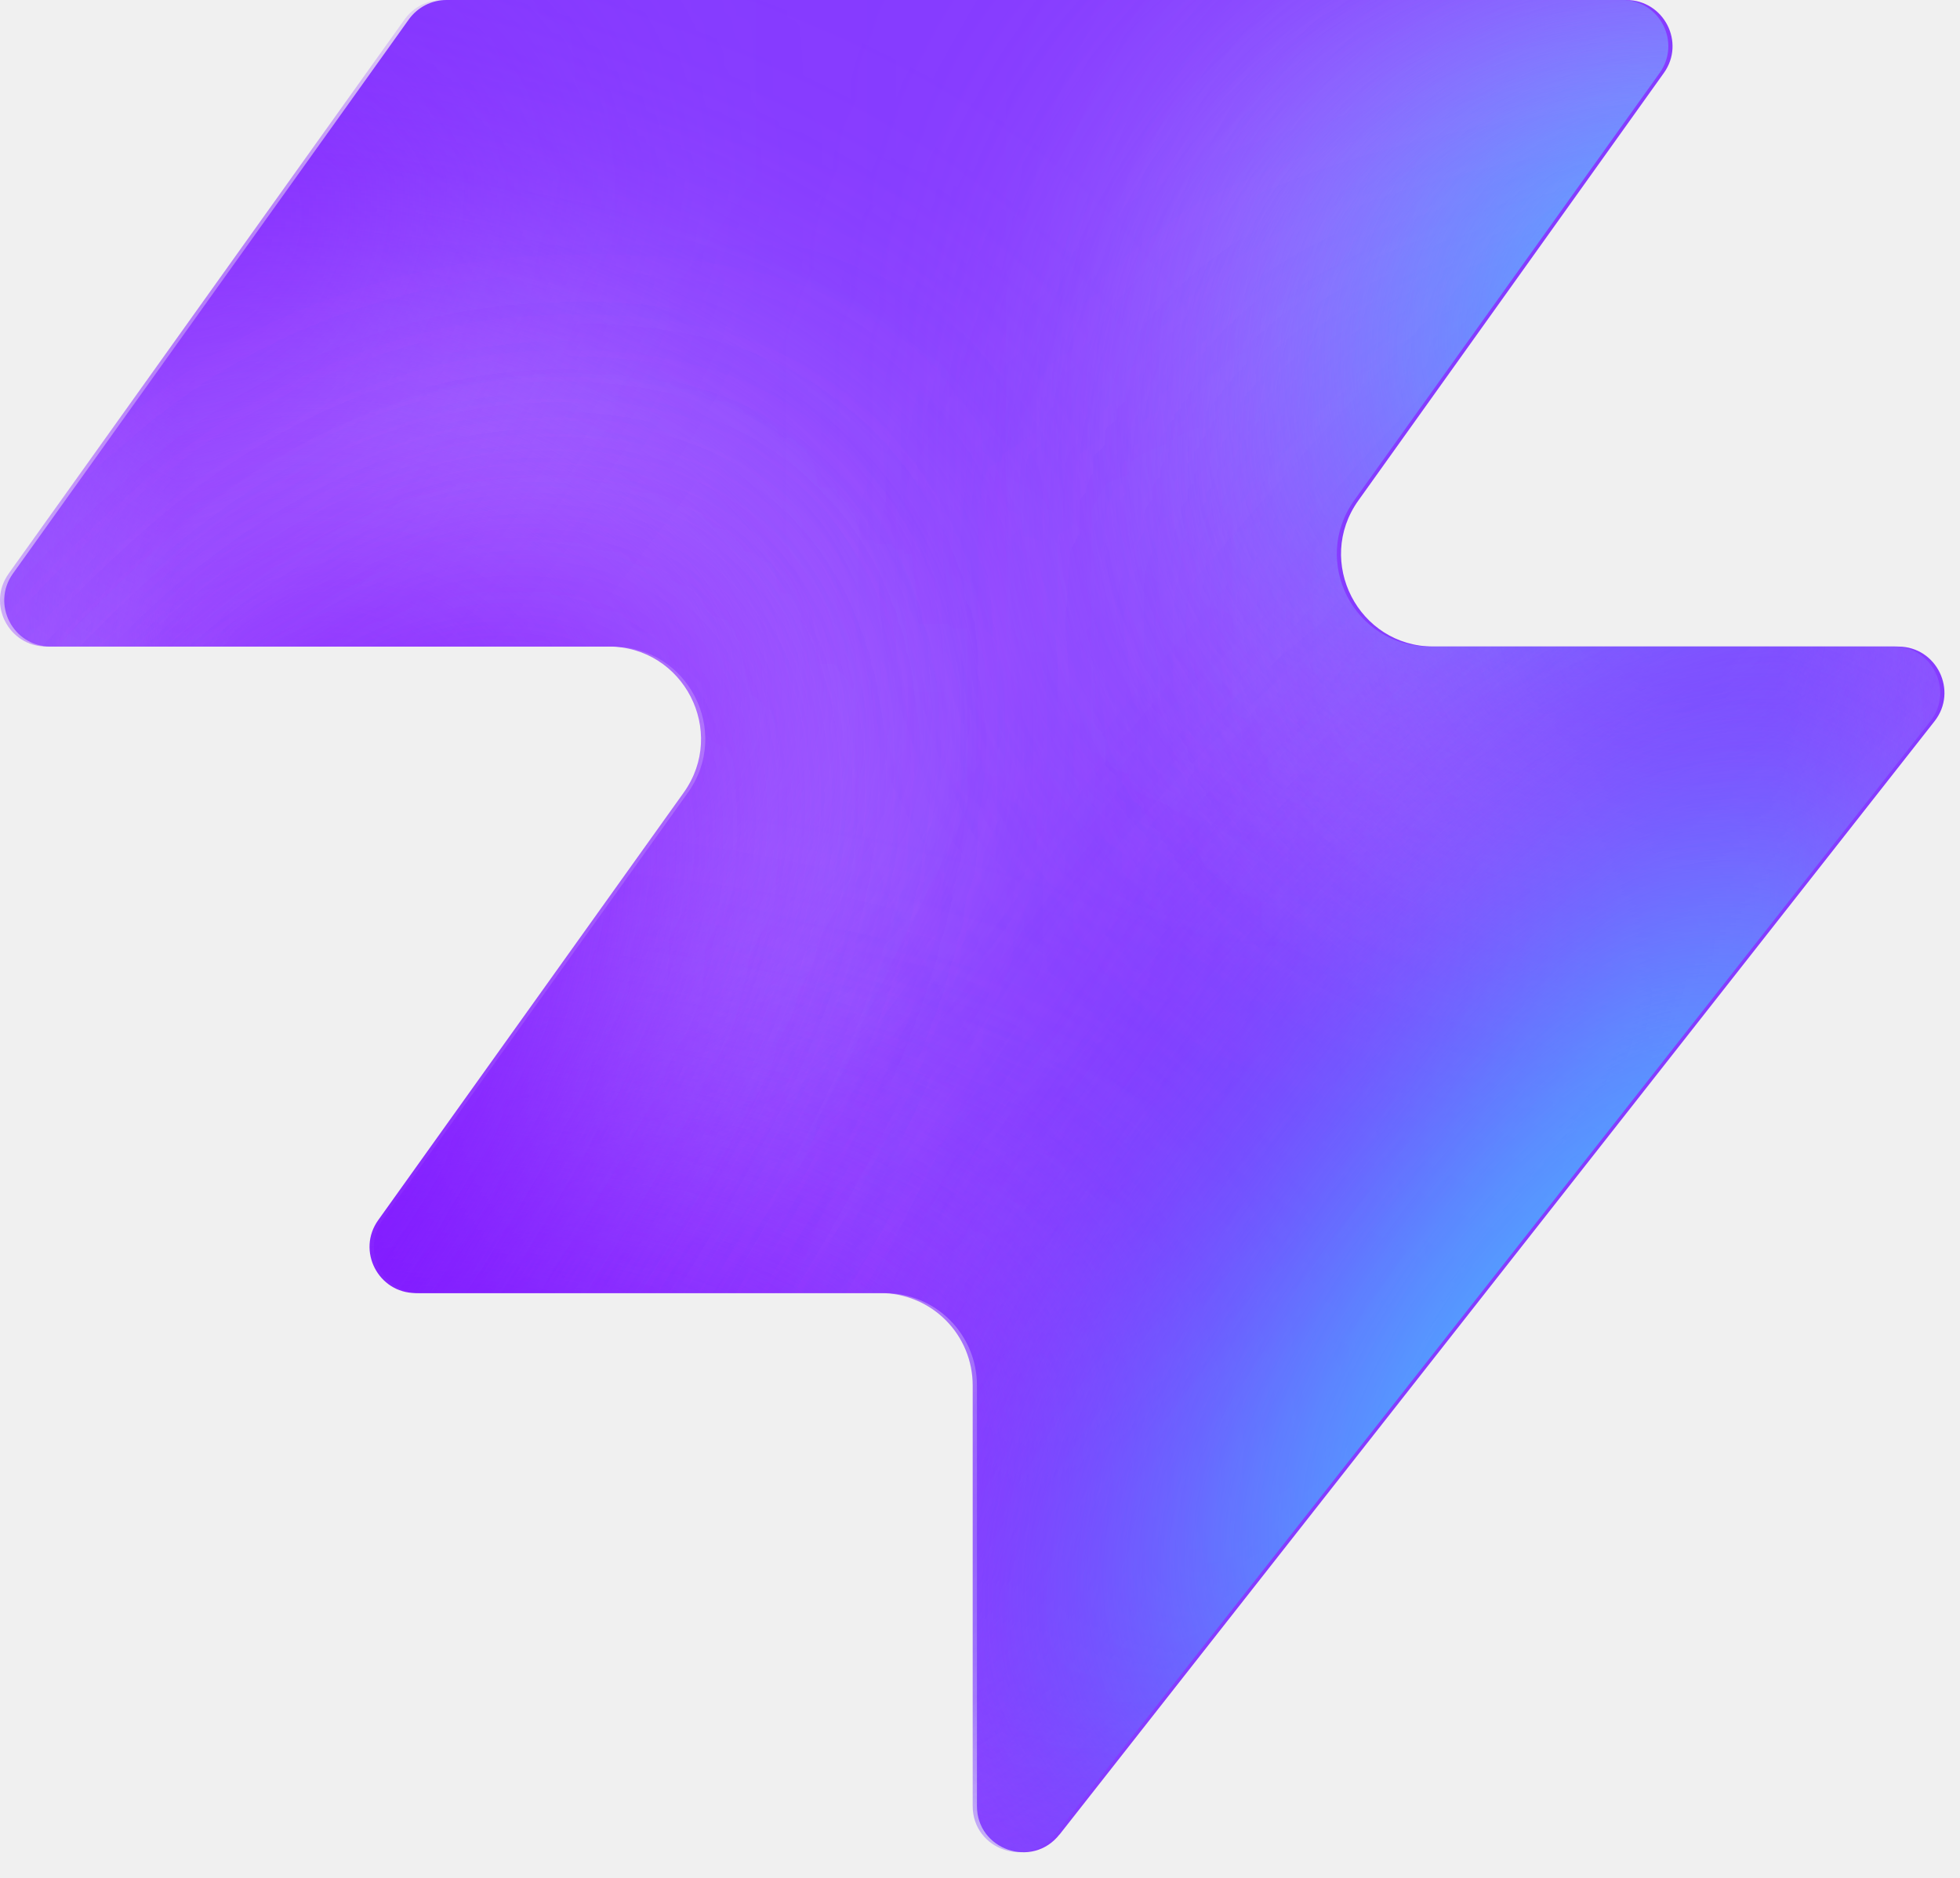
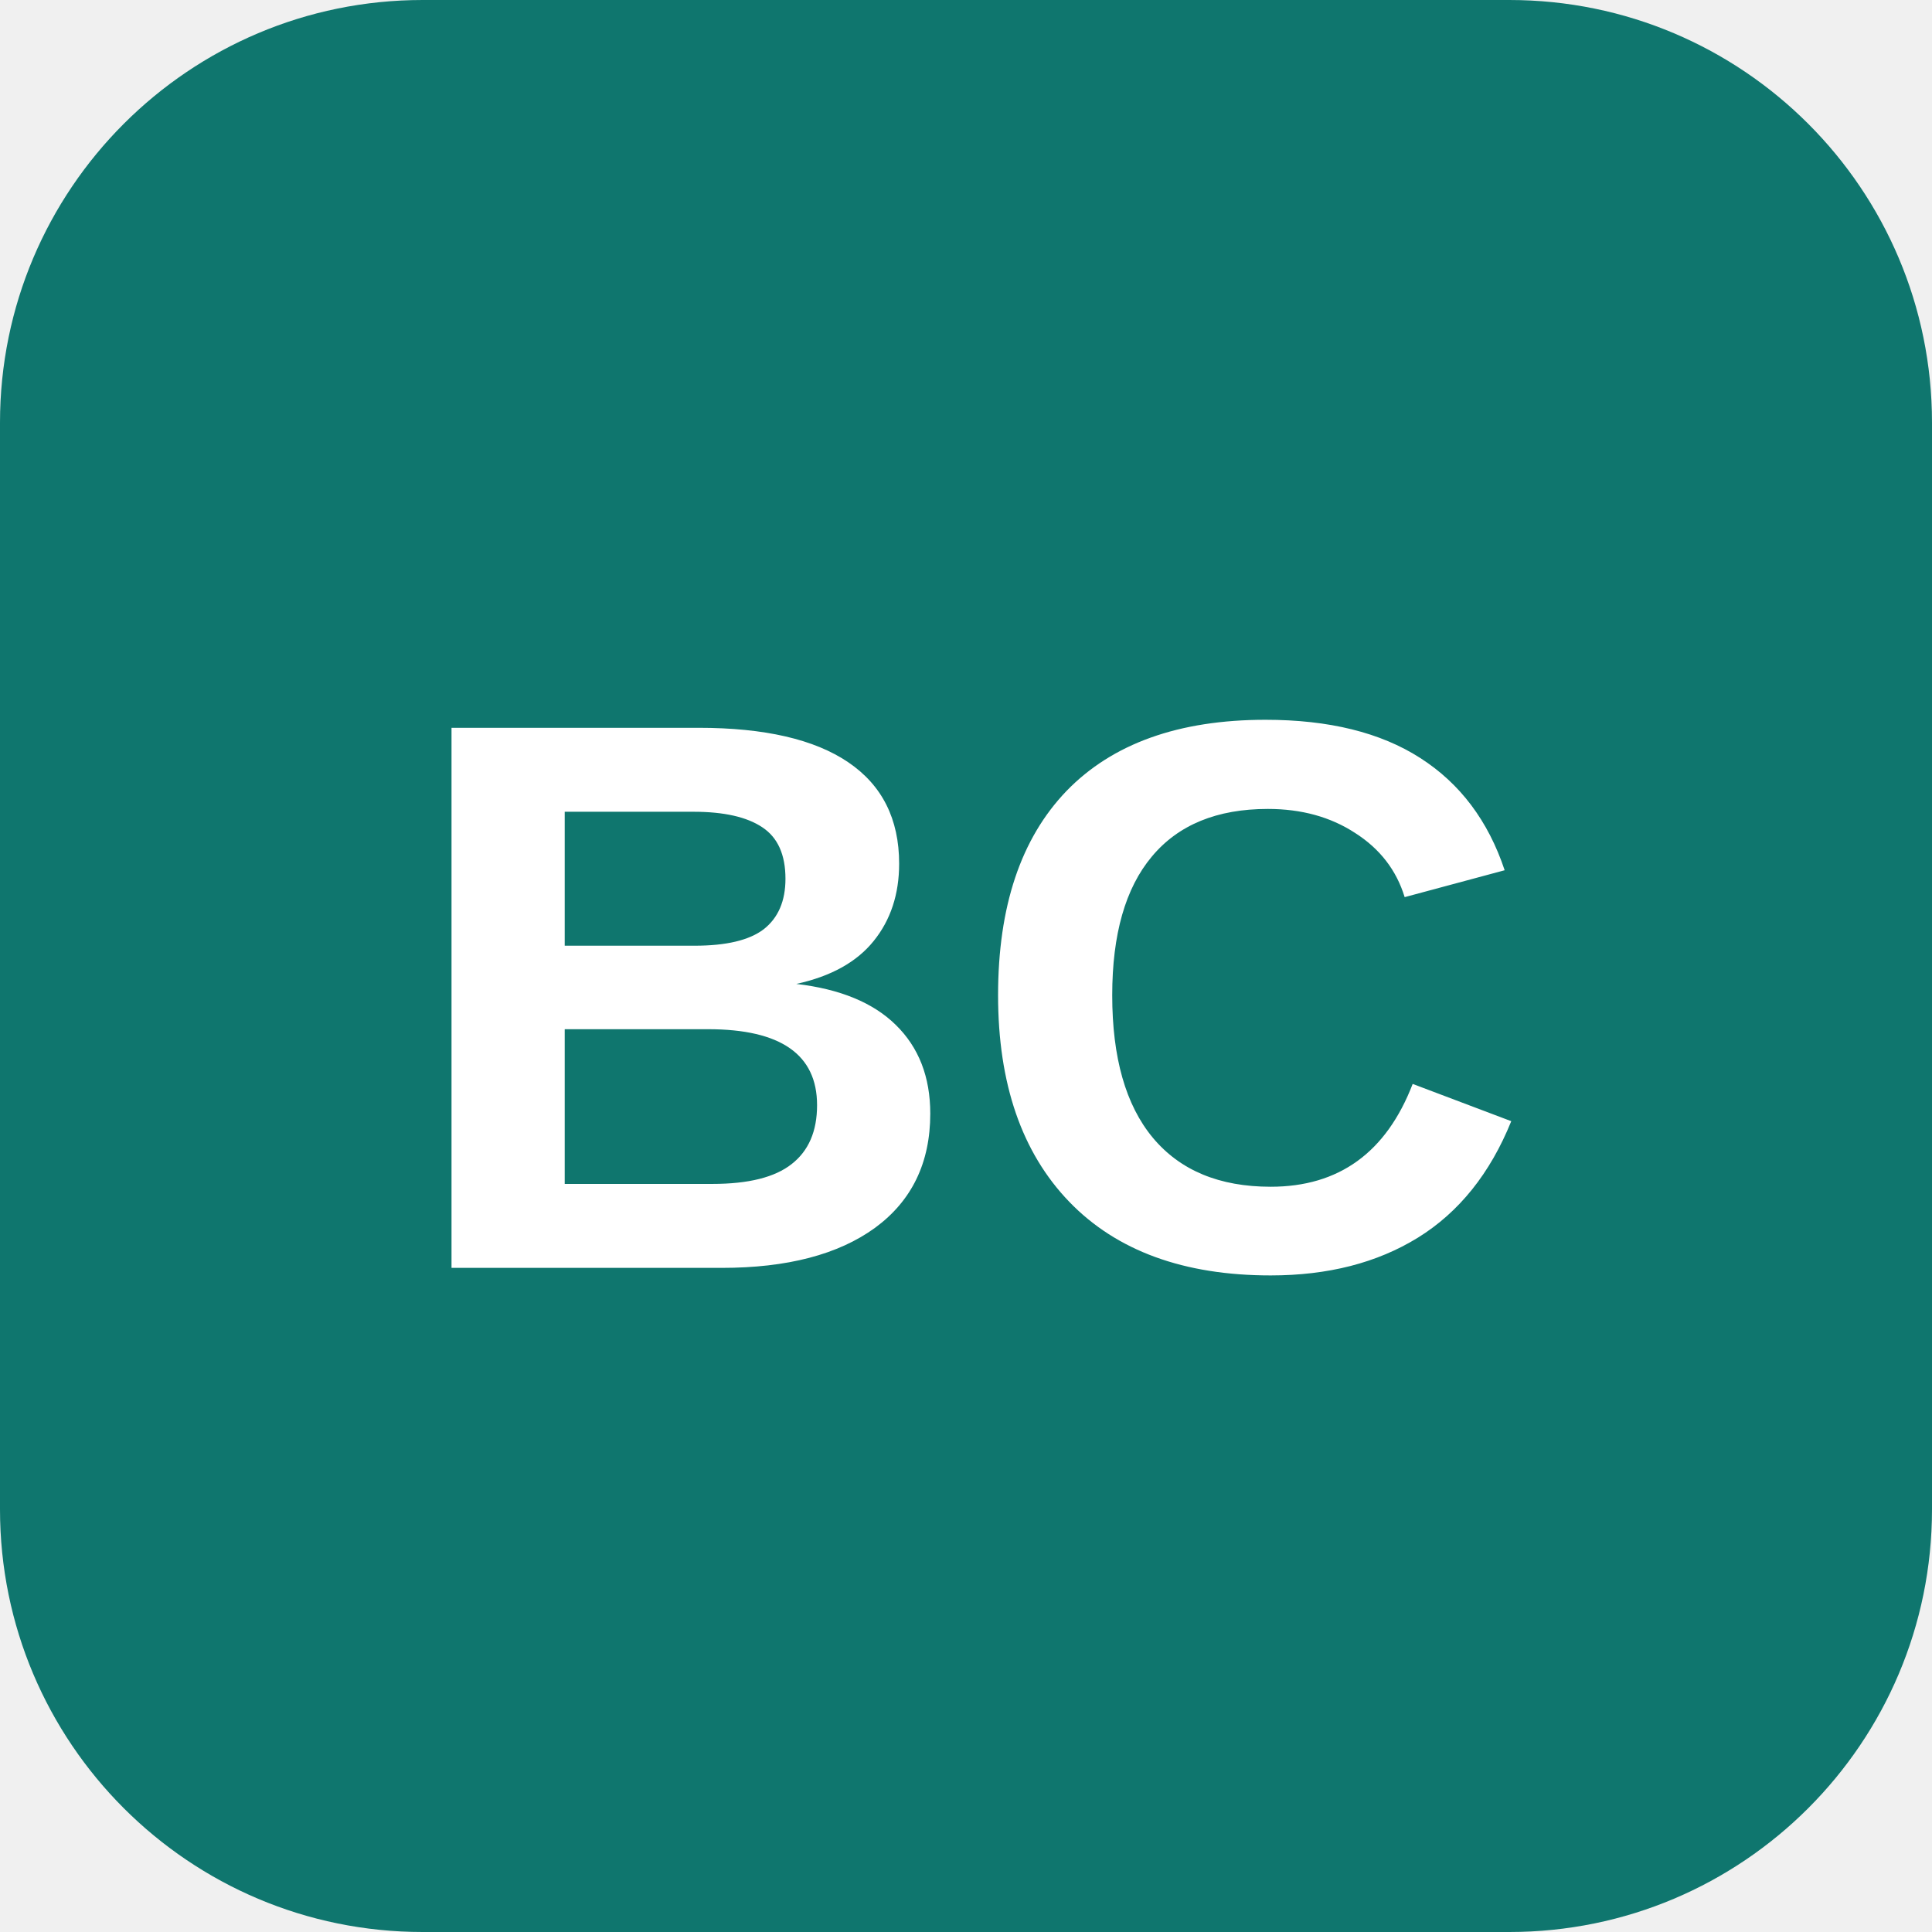
- <svg xmlns="http://www.w3.org/2000/svg" width="48" height="46" fill="none" viewBox="0 0 48 46">
-   <path fill="#863bff" d="M25.946 44.938c-.664.845-2.021.375-2.021-.698V33.937a2.26 2.26 0 0 0-2.262-2.262H10.287c-.92 0-1.456-1.04-.92-1.788l7.48-10.471c1.07-1.497 0-3.578-1.842-3.578H1.237c-.92 0-1.456-1.04-.92-1.788L10.013.474c.214-.297.556-.474.92-.474h28.894c.92 0 1.456 1.04.92 1.788l-7.48 10.471c-1.07 1.498 0 3.579 1.842 3.579h11.377c.943 0 1.473 1.088.89 1.83L25.947 44.94z" style="fill:#863bff;fill:color(display-p3 .525 .23 1);fill-opacity:1" />
-   <mask id="a" width="48" height="46" x="0" y="0" maskUnits="userSpaceOnUse" style="mask-type:alpha">
-     <path fill="#000" d="M25.842 44.938c-.664.844-2.021.375-2.021-.698V33.937a2.26 2.26 0 0 0-2.262-2.262H10.183c-.92 0-1.456-1.04-.92-1.788l7.48-10.471c1.07-1.498 0-3.579-1.842-3.579H1.133c-.92 0-1.456-1.04-.92-1.787L9.91.473c.214-.297.556-.474.92-.474h28.894c.92 0 1.456 1.04.92 1.788l-7.48 10.471c-1.07 1.498 0 3.578 1.842 3.578h11.377c.943 0 1.473 1.088.89 1.832L25.843 44.94z" style="fill:#000;fill-opacity:1" />
-   </mask>
-   <g mask="url(#a)">
-     <g filter="url(#b)">
-       <ellipse cx="5.508" cy="14.704" fill="#ede6ff" rx="5.508" ry="14.704" style="fill:#ede6ff;fill:color(display-p3 .927 .903 1);fill-opacity:1" transform="matrix(.00324 1 1 -.00324 -4.47 31.516)" />
-     </g>
-     <g filter="url(#c)">
-       <ellipse cx="10.399" cy="29.851" fill="#ede6ff" rx="10.399" ry="29.851" style="fill:#ede6ff;fill:color(display-p3 .927 .903 1);fill-opacity:1" transform="matrix(.00324 1 1 -.00324 -39.328 7.883)" />
-     </g>
-     <g filter="url(#d)">
-       <ellipse cx="5.508" cy="30.487" fill="#7e14ff" rx="5.508" ry="30.487" style="fill:#7e14ff;fill:color(display-p3 .492 .077 1);fill-opacity:1" transform="rotate(89.814 -25.913 -14.639)scale(1 -1)" />
-     </g>
-     <g filter="url(#e)">
-       <ellipse cx="5.508" cy="30.599" fill="#7e14ff" rx="5.508" ry="30.599" style="fill:#7e14ff;fill:color(display-p3 .492 .077 1);fill-opacity:1" transform="rotate(89.814 -32.644 -3.334)scale(1 -1)" />
-     </g>
-     <g filter="url(#f)">
-       <ellipse cx="5.508" cy="30.599" fill="#7e14ff" rx="5.508" ry="30.599" style="fill:#7e14ff;fill:color(display-p3 .492 .077 1);fill-opacity:1" transform="matrix(.00324 1 1 -.00324 -34.34 30.47)" />
-     </g>
-     <g filter="url(#g)">
-       <ellipse cx="14.072" cy="22.078" fill="#ede6ff" rx="14.072" ry="22.078" style="fill:#ede6ff;fill:color(display-p3 .927 .903 1);fill-opacity:1" transform="rotate(93.35 24.506 48.493)scale(-1 1)" />
-     </g>
-     <g filter="url(#h)">
-       <ellipse cx="3.47" cy="21.501" fill="#7e14ff" rx="3.47" ry="21.501" style="fill:#7e14ff;fill:color(display-p3 .492 .077 1);fill-opacity:1" transform="rotate(89.009 28.708 47.59)scale(-1 1)" />
-     </g>
-     <g filter="url(#i)">
-       <ellipse cx="3.47" cy="21.501" fill="#7e14ff" rx="3.47" ry="21.501" style="fill:#7e14ff;fill:color(display-p3 .492 .077 1);fill-opacity:1" transform="rotate(89.009 28.708 47.59)scale(-1 1)" />
-     </g>
-     <g filter="url(#j)">
-       <ellipse cx=".387" cy="8.972" fill="#7e14ff" rx="4.407" ry="29.108" style="fill:#7e14ff;fill:color(display-p3 .492 .077 1);fill-opacity:1" transform="rotate(39.51 .387 8.972)" />
-     </g>
-     <g filter="url(#k)">
-       <ellipse cx="47.523" cy="-6.092" fill="#7e14ff" rx="4.407" ry="29.108" style="fill:#7e14ff;fill:color(display-p3 .492 .077 1);fill-opacity:1" transform="rotate(37.892 47.523 -6.092)" />
-     </g>
-     <g filter="url(#l)">
-       <ellipse cx="41.412" cy="6.333" fill="#47bfff" rx="5.971" ry="9.665" style="fill:#47bfff;fill:color(display-p3 .28 .748 1);fill-opacity:1" transform="rotate(37.892 41.412 6.333)" />
-     </g>
-     <g filter="url(#m)">
-       <ellipse cx="-1.879" cy="38.332" fill="#7e14ff" rx="4.407" ry="29.108" style="fill:#7e14ff;fill:color(display-p3 .492 .077 1);fill-opacity:1" transform="rotate(37.892 -1.88 38.332)" />
-     </g>
-     <g filter="url(#n)">
-       <ellipse cx="-1.879" cy="38.332" fill="#7e14ff" rx="4.407" ry="29.108" style="fill:#7e14ff;fill:color(display-p3 .492 .077 1);fill-opacity:1" transform="rotate(37.892 -1.88 38.332)" />
-     </g>
-     <g filter="url(#o)">
-       <ellipse cx="35.651" cy="29.907" fill="#7e14ff" rx="4.407" ry="29.108" style="fill:#7e14ff;fill:color(display-p3 .492 .077 1);fill-opacity:1" transform="rotate(37.892 35.651 29.907)" />
-     </g>
-     <g filter="url(#p)">
-       <ellipse cx="38.418" cy="32.4" fill="#47bfff" rx="5.971" ry="15.297" style="fill:#47bfff;fill:color(display-p3 .28 .748 1);fill-opacity:1" transform="rotate(37.892 38.418 32.4)" />
-     </g>
-   </g>
-   <defs>
-     <filter id="b" width="60.045" height="41.654" x="-19.77" y="16.149" color-interpolation-filters="sRGB" filterUnits="userSpaceOnUse">
-       <feFlood flood-opacity="0" result="BackgroundImageFix" />
-       <feBlend in="SourceGraphic" in2="BackgroundImageFix" result="shape" />
-       <feGaussianBlur result="effect1_foregroundBlur_2002_17158" stdDeviation="7.659" />
-     </filter>
-     <filter id="c" width="90.34" height="51.437" x="-54.613" y="-7.533" color-interpolation-filters="sRGB" filterUnits="userSpaceOnUse">
-       <feFlood flood-opacity="0" result="BackgroundImageFix" />
-       <feBlend in="SourceGraphic" in2="BackgroundImageFix" result="shape" />
-       <feGaussianBlur result="effect1_foregroundBlur_2002_17158" stdDeviation="7.659" />
-     </filter>
-     <filter id="d" width="79.355" height="29.4" x="-49.64" y="2.03" color-interpolation-filters="sRGB" filterUnits="userSpaceOnUse">
-       <feFlood flood-opacity="0" result="BackgroundImageFix" />
-       <feBlend in="SourceGraphic" in2="BackgroundImageFix" result="shape" />
-       <feGaussianBlur result="effect1_foregroundBlur_2002_17158" stdDeviation="4.596" />
-     </filter>
-     <filter id="e" width="79.579" height="29.4" x="-45.045" y="20.029" color-interpolation-filters="sRGB" filterUnits="userSpaceOnUse">
-       <feFlood flood-opacity="0" result="BackgroundImageFix" />
-       <feBlend in="SourceGraphic" in2="BackgroundImageFix" result="shape" />
-       <feGaussianBlur result="effect1_foregroundBlur_2002_17158" stdDeviation="4.596" />
-     </filter>
-     <filter id="f" width="79.579" height="29.4" x="-43.513" y="21.178" color-interpolation-filters="sRGB" filterUnits="userSpaceOnUse">
-       <feFlood flood-opacity="0" result="BackgroundImageFix" />
-       <feBlend in="SourceGraphic" in2="BackgroundImageFix" result="shape" />
-       <feGaussianBlur result="effect1_foregroundBlur_2002_17158" stdDeviation="4.596" />
-     </filter>
-     <filter id="g" width="74.749" height="58.852" x="15.756" y="-17.901" color-interpolation-filters="sRGB" filterUnits="userSpaceOnUse">
-       <feFlood flood-opacity="0" result="BackgroundImageFix" />
-       <feBlend in="SourceGraphic" in2="BackgroundImageFix" result="shape" />
-       <feGaussianBlur result="effect1_foregroundBlur_2002_17158" stdDeviation="7.659" />
-     </filter>
-     <filter id="h" width="61.377" height="25.362" x="23.548" y="2.284" color-interpolation-filters="sRGB" filterUnits="userSpaceOnUse">
-       <feFlood flood-opacity="0" result="BackgroundImageFix" />
-       <feBlend in="SourceGraphic" in2="BackgroundImageFix" result="shape" />
-       <feGaussianBlur result="effect1_foregroundBlur_2002_17158" stdDeviation="4.596" />
-     </filter>
-     <filter id="i" width="61.377" height="25.362" x="23.548" y="2.284" color-interpolation-filters="sRGB" filterUnits="userSpaceOnUse">
-       <feFlood flood-opacity="0" result="BackgroundImageFix" />
-       <feBlend in="SourceGraphic" in2="BackgroundImageFix" result="shape" />
-       <feGaussianBlur result="effect1_foregroundBlur_2002_17158" stdDeviation="4.596" />
-     </filter>
-     <filter id="j" width="56.045" height="63.649" x="-27.636" y="-22.853" color-interpolation-filters="sRGB" filterUnits="userSpaceOnUse">
-       <feFlood flood-opacity="0" result="BackgroundImageFix" />
-       <feBlend in="SourceGraphic" in2="BackgroundImageFix" result="shape" />
-       <feGaussianBlur result="effect1_foregroundBlur_2002_17158" stdDeviation="4.596" />
-     </filter>
-     <filter id="k" width="54.814" height="64.646" x="20.116" y="-38.415" color-interpolation-filters="sRGB" filterUnits="userSpaceOnUse">
-       <feFlood flood-opacity="0" result="BackgroundImageFix" />
-       <feBlend in="SourceGraphic" in2="BackgroundImageFix" result="shape" />
-       <feGaussianBlur result="effect1_foregroundBlur_2002_17158" stdDeviation="4.596" />
-     </filter>
-     <filter id="l" width="33.541" height="35.313" x="24.641" y="-11.323" color-interpolation-filters="sRGB" filterUnits="userSpaceOnUse">
-       <feFlood flood-opacity="0" result="BackgroundImageFix" />
-       <feBlend in="SourceGraphic" in2="BackgroundImageFix" result="shape" />
-       <feGaussianBlur result="effect1_foregroundBlur_2002_17158" stdDeviation="4.596" />
-     </filter>
-     <filter id="m" width="54.814" height="64.646" x="-29.286" y="6.009" color-interpolation-filters="sRGB" filterUnits="userSpaceOnUse">
-       <feFlood flood-opacity="0" result="BackgroundImageFix" />
-       <feBlend in="SourceGraphic" in2="BackgroundImageFix" result="shape" />
-       <feGaussianBlur result="effect1_foregroundBlur_2002_17158" stdDeviation="4.596" />
-     </filter>
-     <filter id="n" width="54.814" height="64.646" x="-29.286" y="6.009" color-interpolation-filters="sRGB" filterUnits="userSpaceOnUse">
-       <feFlood flood-opacity="0" result="BackgroundImageFix" />
-       <feBlend in="SourceGraphic" in2="BackgroundImageFix" result="shape" />
-       <feGaussianBlur result="effect1_foregroundBlur_2002_17158" stdDeviation="4.596" />
-     </filter>
-     <filter id="o" width="54.814" height="64.646" x="8.244" y="-2.416" color-interpolation-filters="sRGB" filterUnits="userSpaceOnUse">
-       <feFlood flood-opacity="0" result="BackgroundImageFix" />
-       <feBlend in="SourceGraphic" in2="BackgroundImageFix" result="shape" />
-       <feGaussianBlur result="effect1_foregroundBlur_2002_17158" stdDeviation="4.596" />
-     </filter>
-     <filter id="p" width="39.409" height="43.623" x="18.713" y="10.588" color-interpolation-filters="sRGB" filterUnits="userSpaceOnUse">
-       <feFlood flood-opacity="0" result="BackgroundImageFix" />
-       <feBlend in="SourceGraphic" in2="BackgroundImageFix" result="shape" />
-       <feGaussianBlur result="effect1_foregroundBlur_2002_17158" stdDeviation="4.596" />
-     </filter>
-   </defs>
+ <svg xmlns="http://www.w3.org/2000/svg" viewBox="0 0 64 64">
+   <rect width="64" height="64" rx="14" fill="#0f766e" />
+   <text x="32" y="42" font-family="Arial, Helvetica, sans-serif" font-size="26" font-weight="700" fill="#ffffff" text-anchor="middle">BC</text>
</svg>
